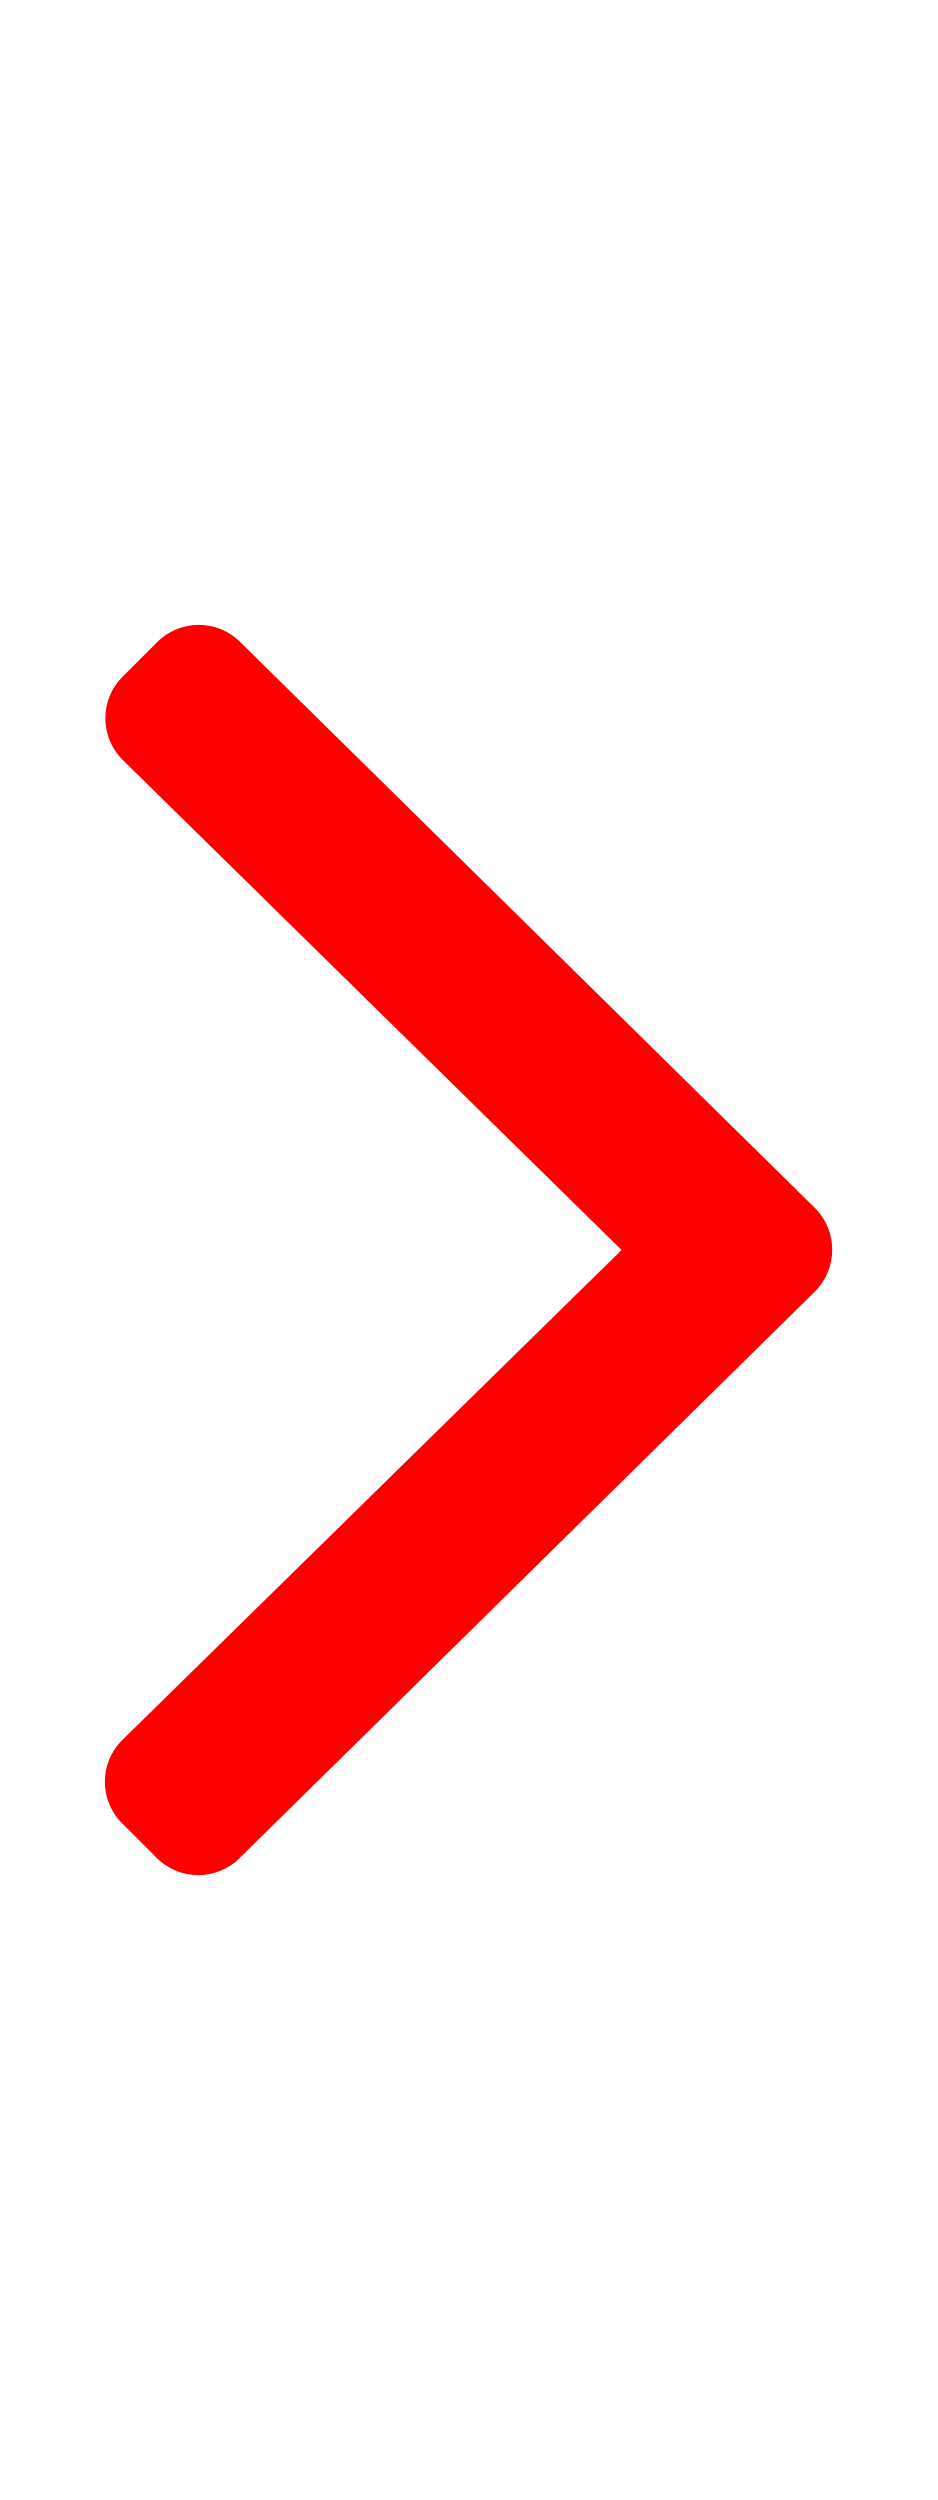
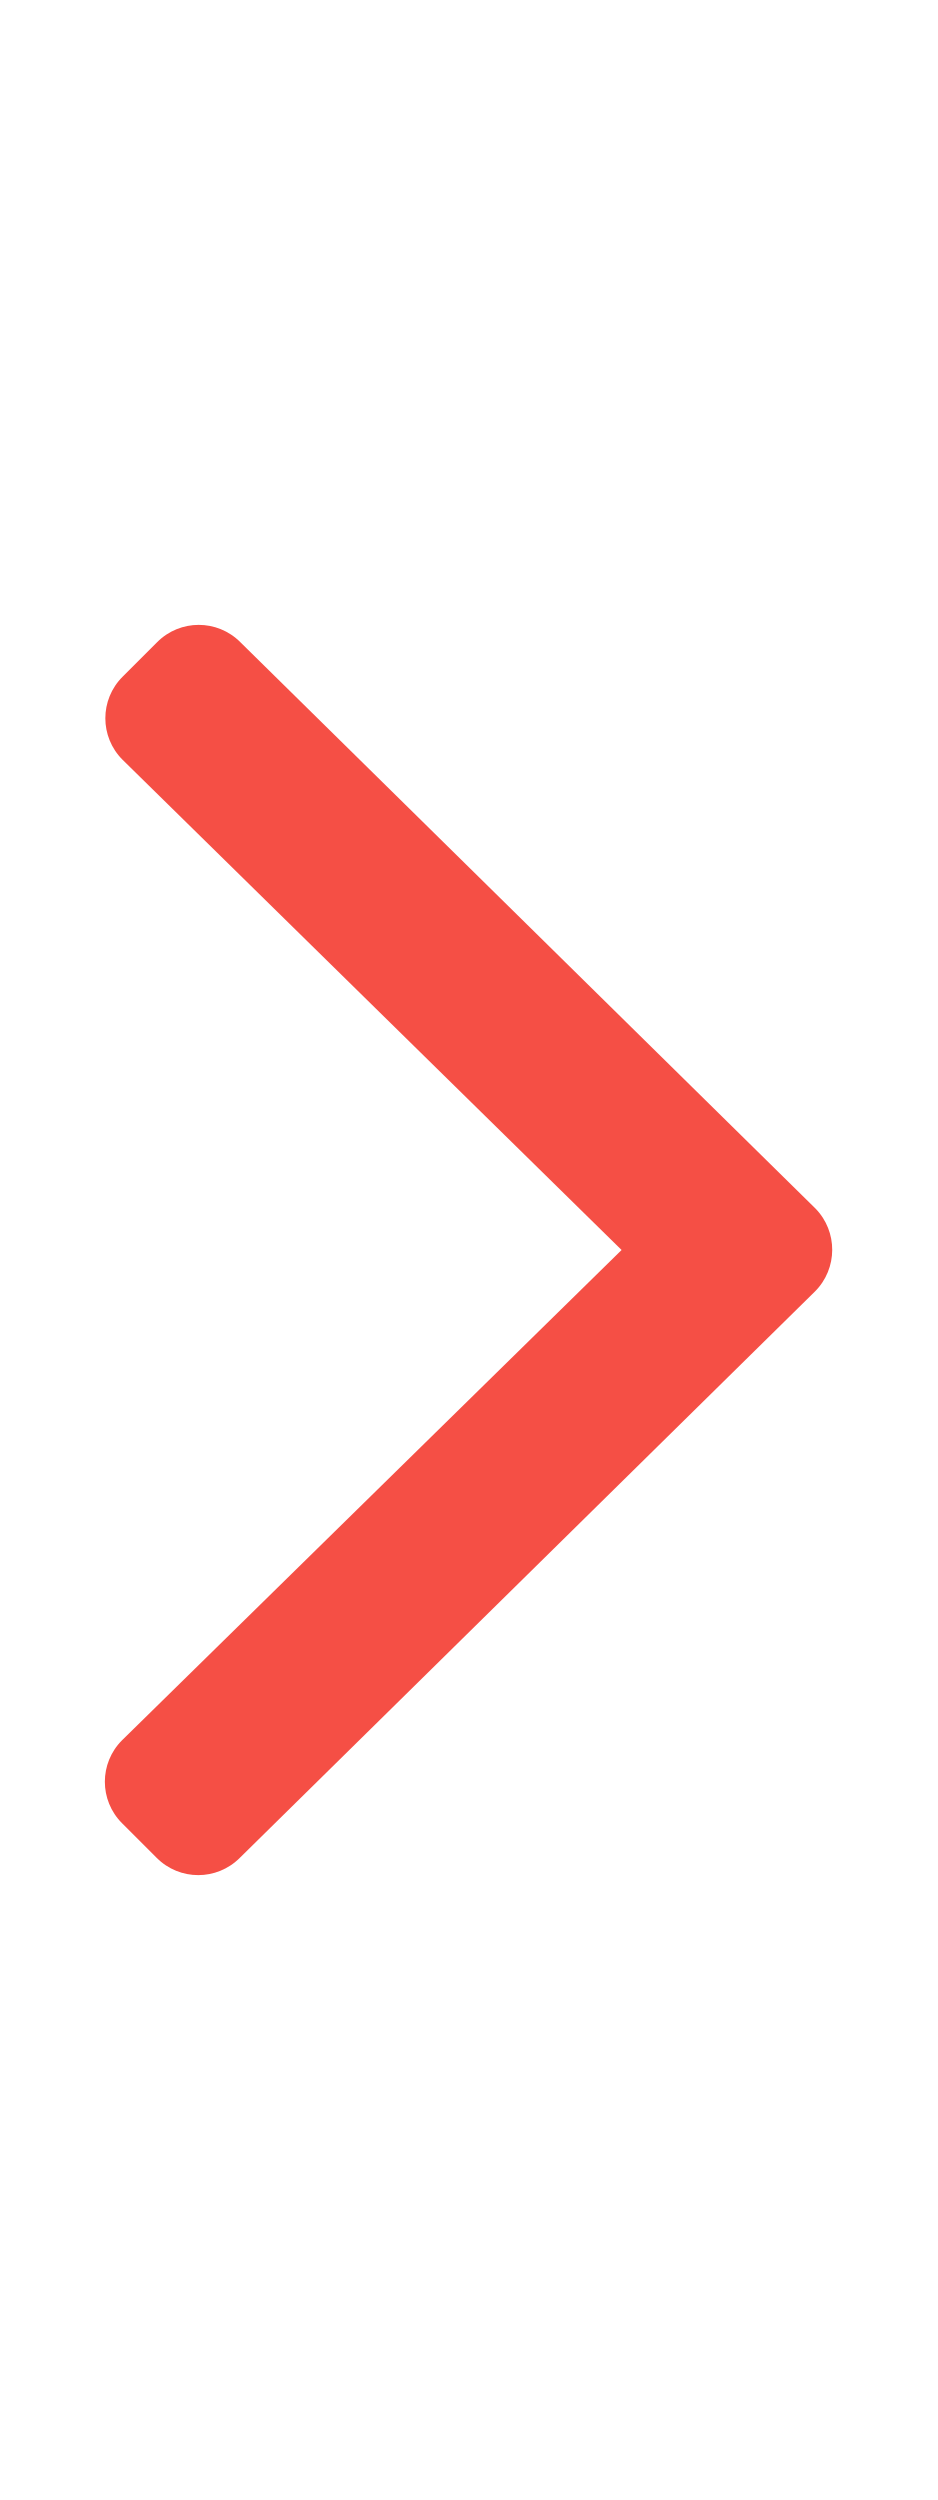
<svg xmlns="http://www.w3.org/2000/svg" viewBox="0 0 192 512">
-   <path fill="red" d="M166.9 264.5l-117.8 116c-4.7 4.7-12.3 4.7-17 0l-7.1-7.1c-4.7-4.7-4.7-12.3 0-17L127.3 256 25.1 155.6c-4.7-4.7-4.7-12.3 0-17l7.1-7.1c4.7-4.7 12.3-4.7 17 0l117.8 116c4.6 4.7 4.6 12.3-.1 17z" />
+   <path fill="#f54f45" d="M166.9 264.5l-117.8 116c-4.7 4.7-12.3 4.7-17 0l-7.1-7.1c-4.7-4.7-4.7-12.3 0-17L127.3 256 25.1 155.6c-4.7-4.7-4.7-12.3 0-17l7.1-7.1c4.7-4.7 12.3-4.7 17 0l117.8 116c4.6 4.7 4.6 12.3-.1 17z" />
</svg>
